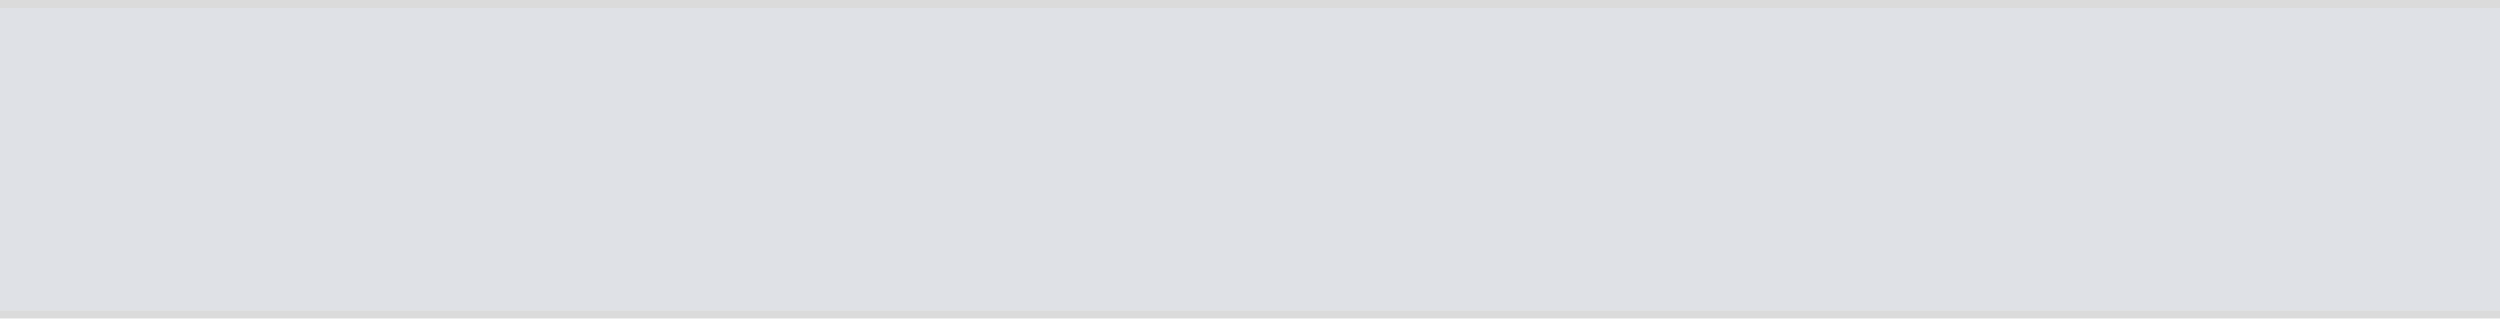
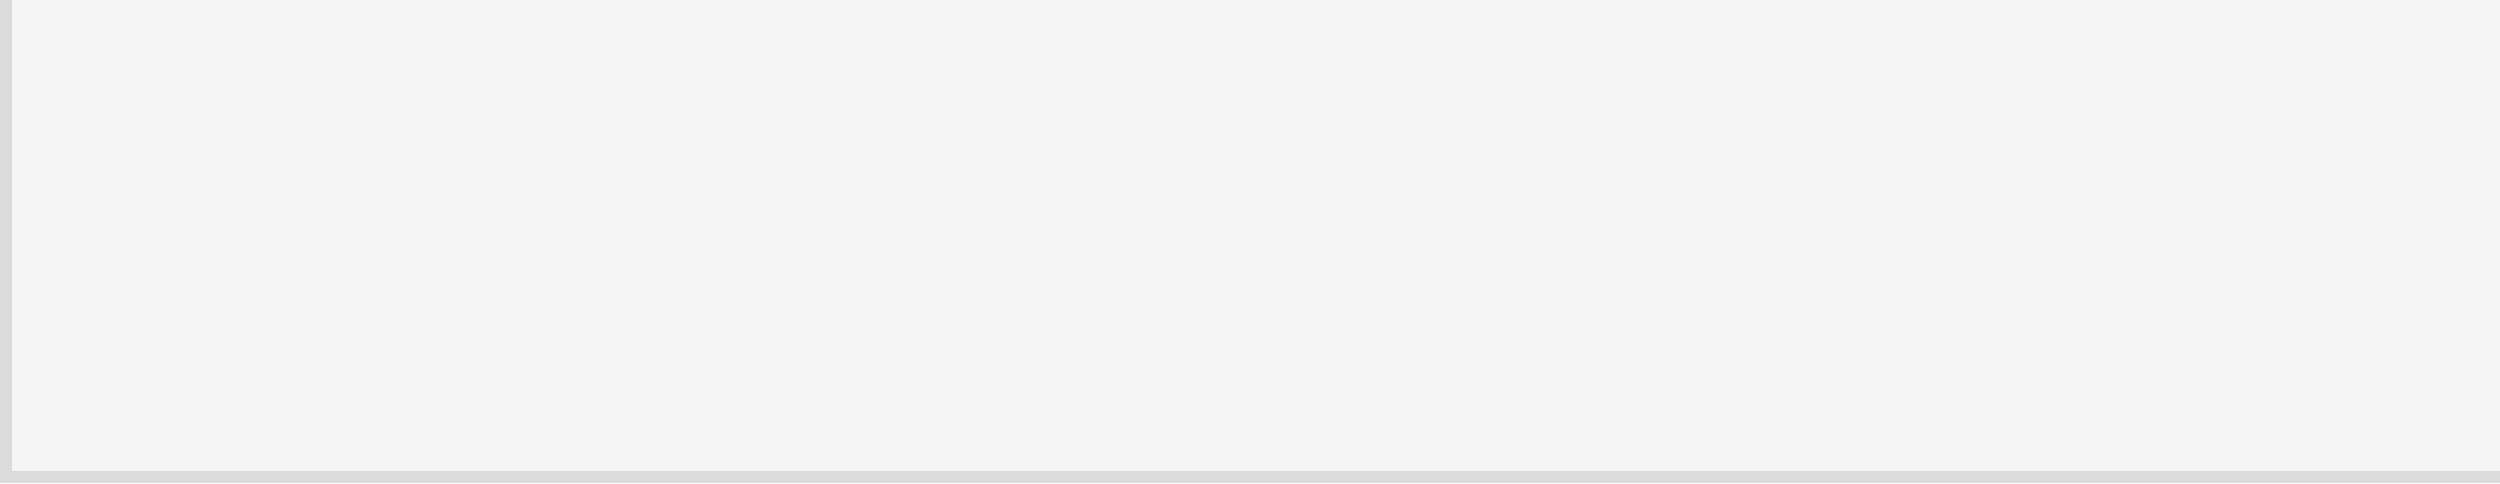
- <svg xmlns="http://www.w3.org/2000/svg" version="1.1" width="314px" height="40px">
-   <g transform="matrix(1 0 0 1 -513 -324 )">
-     <path d="M 513 325  L 827 325  L 827 363  L 513 363  L 513 325  Z " fill-rule="nonzero" fill="#dfe1e6" stroke="none" />
-     <path d="M 513 324.5  L 827 324.5  M 827 363.5  L 513 363.5  " stroke-width="1" stroke="#999999" fill="none" stroke-opacity="0.349" />
+ <svg xmlns="http://www.w3.org/2000/svg" version="1.1" width="207px" height="40px">
+   <g transform="matrix(1 0 0 1 -306 -404 )">
+     <path d="M 307 404  L 513 404  L 513 443  L 307 443  L 307 404  Z " fill-rule="nonzero" fill="#f5f5f5" stroke="none" />
+     <path d="M 513 443.5  L 306.5 443.5  L 306.5 404  " stroke-width="1" stroke="#999999" fill="none" stroke-opacity="0.349" />
  </g>
</svg>
